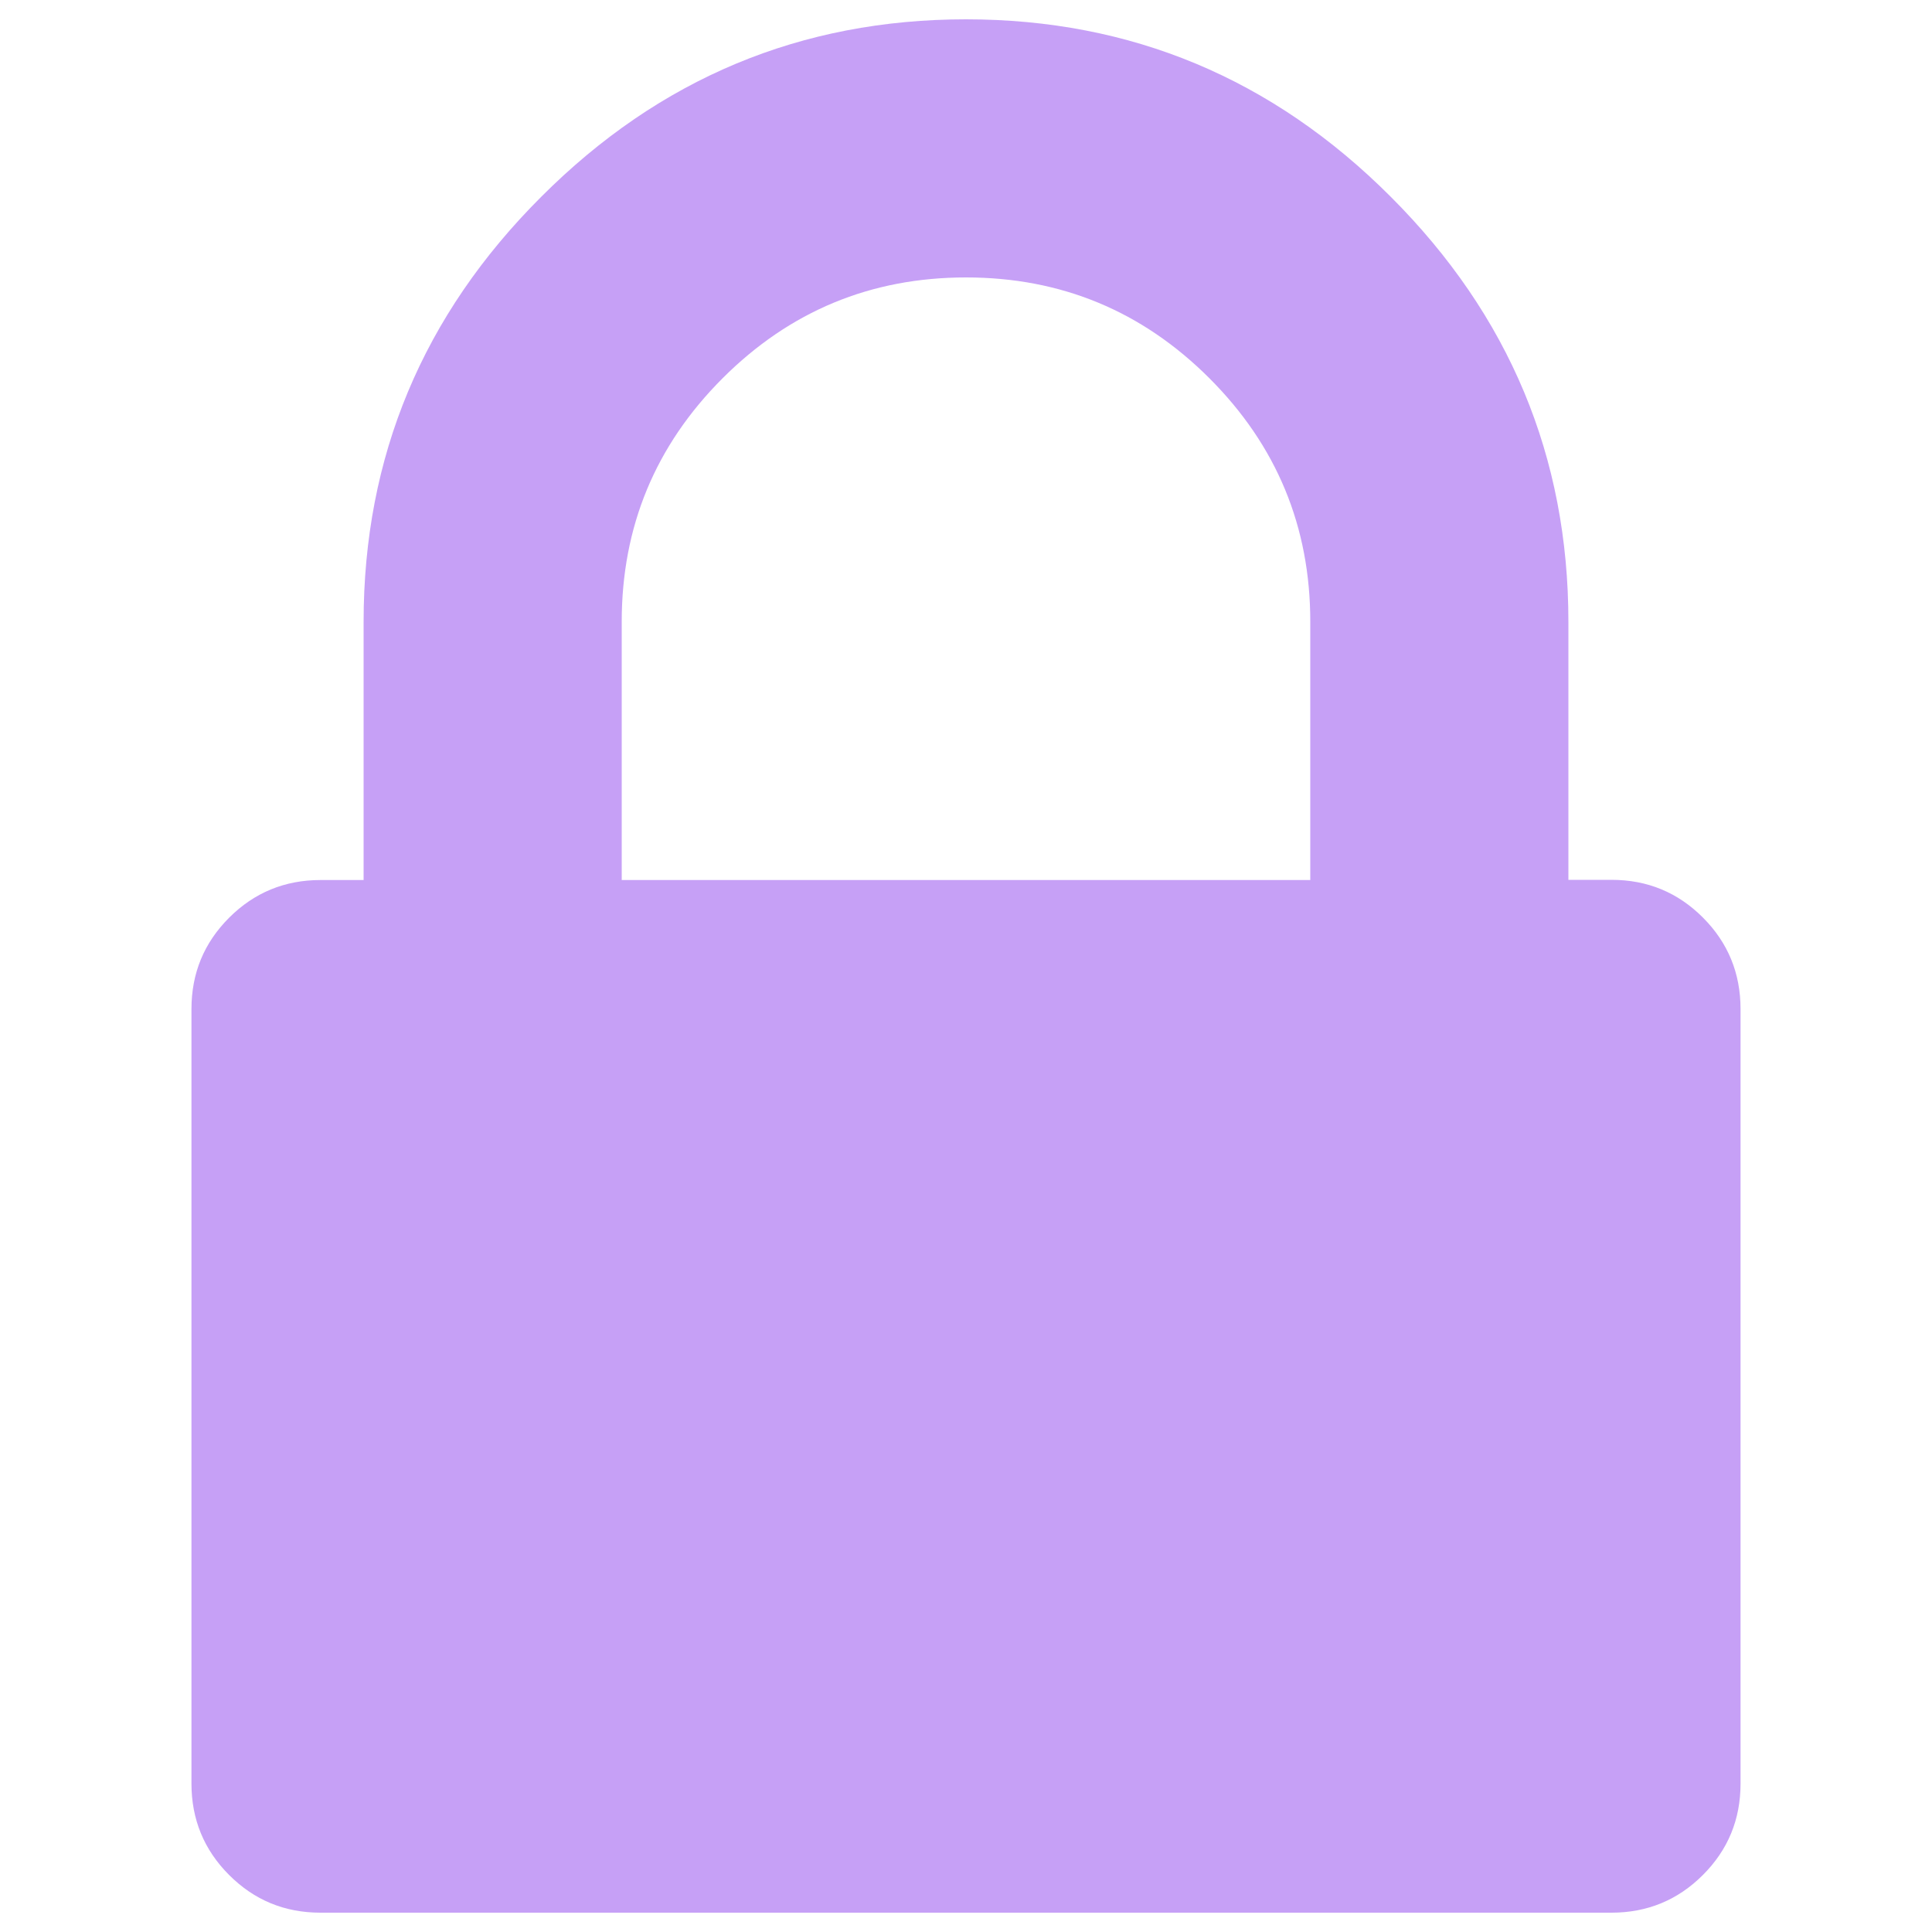
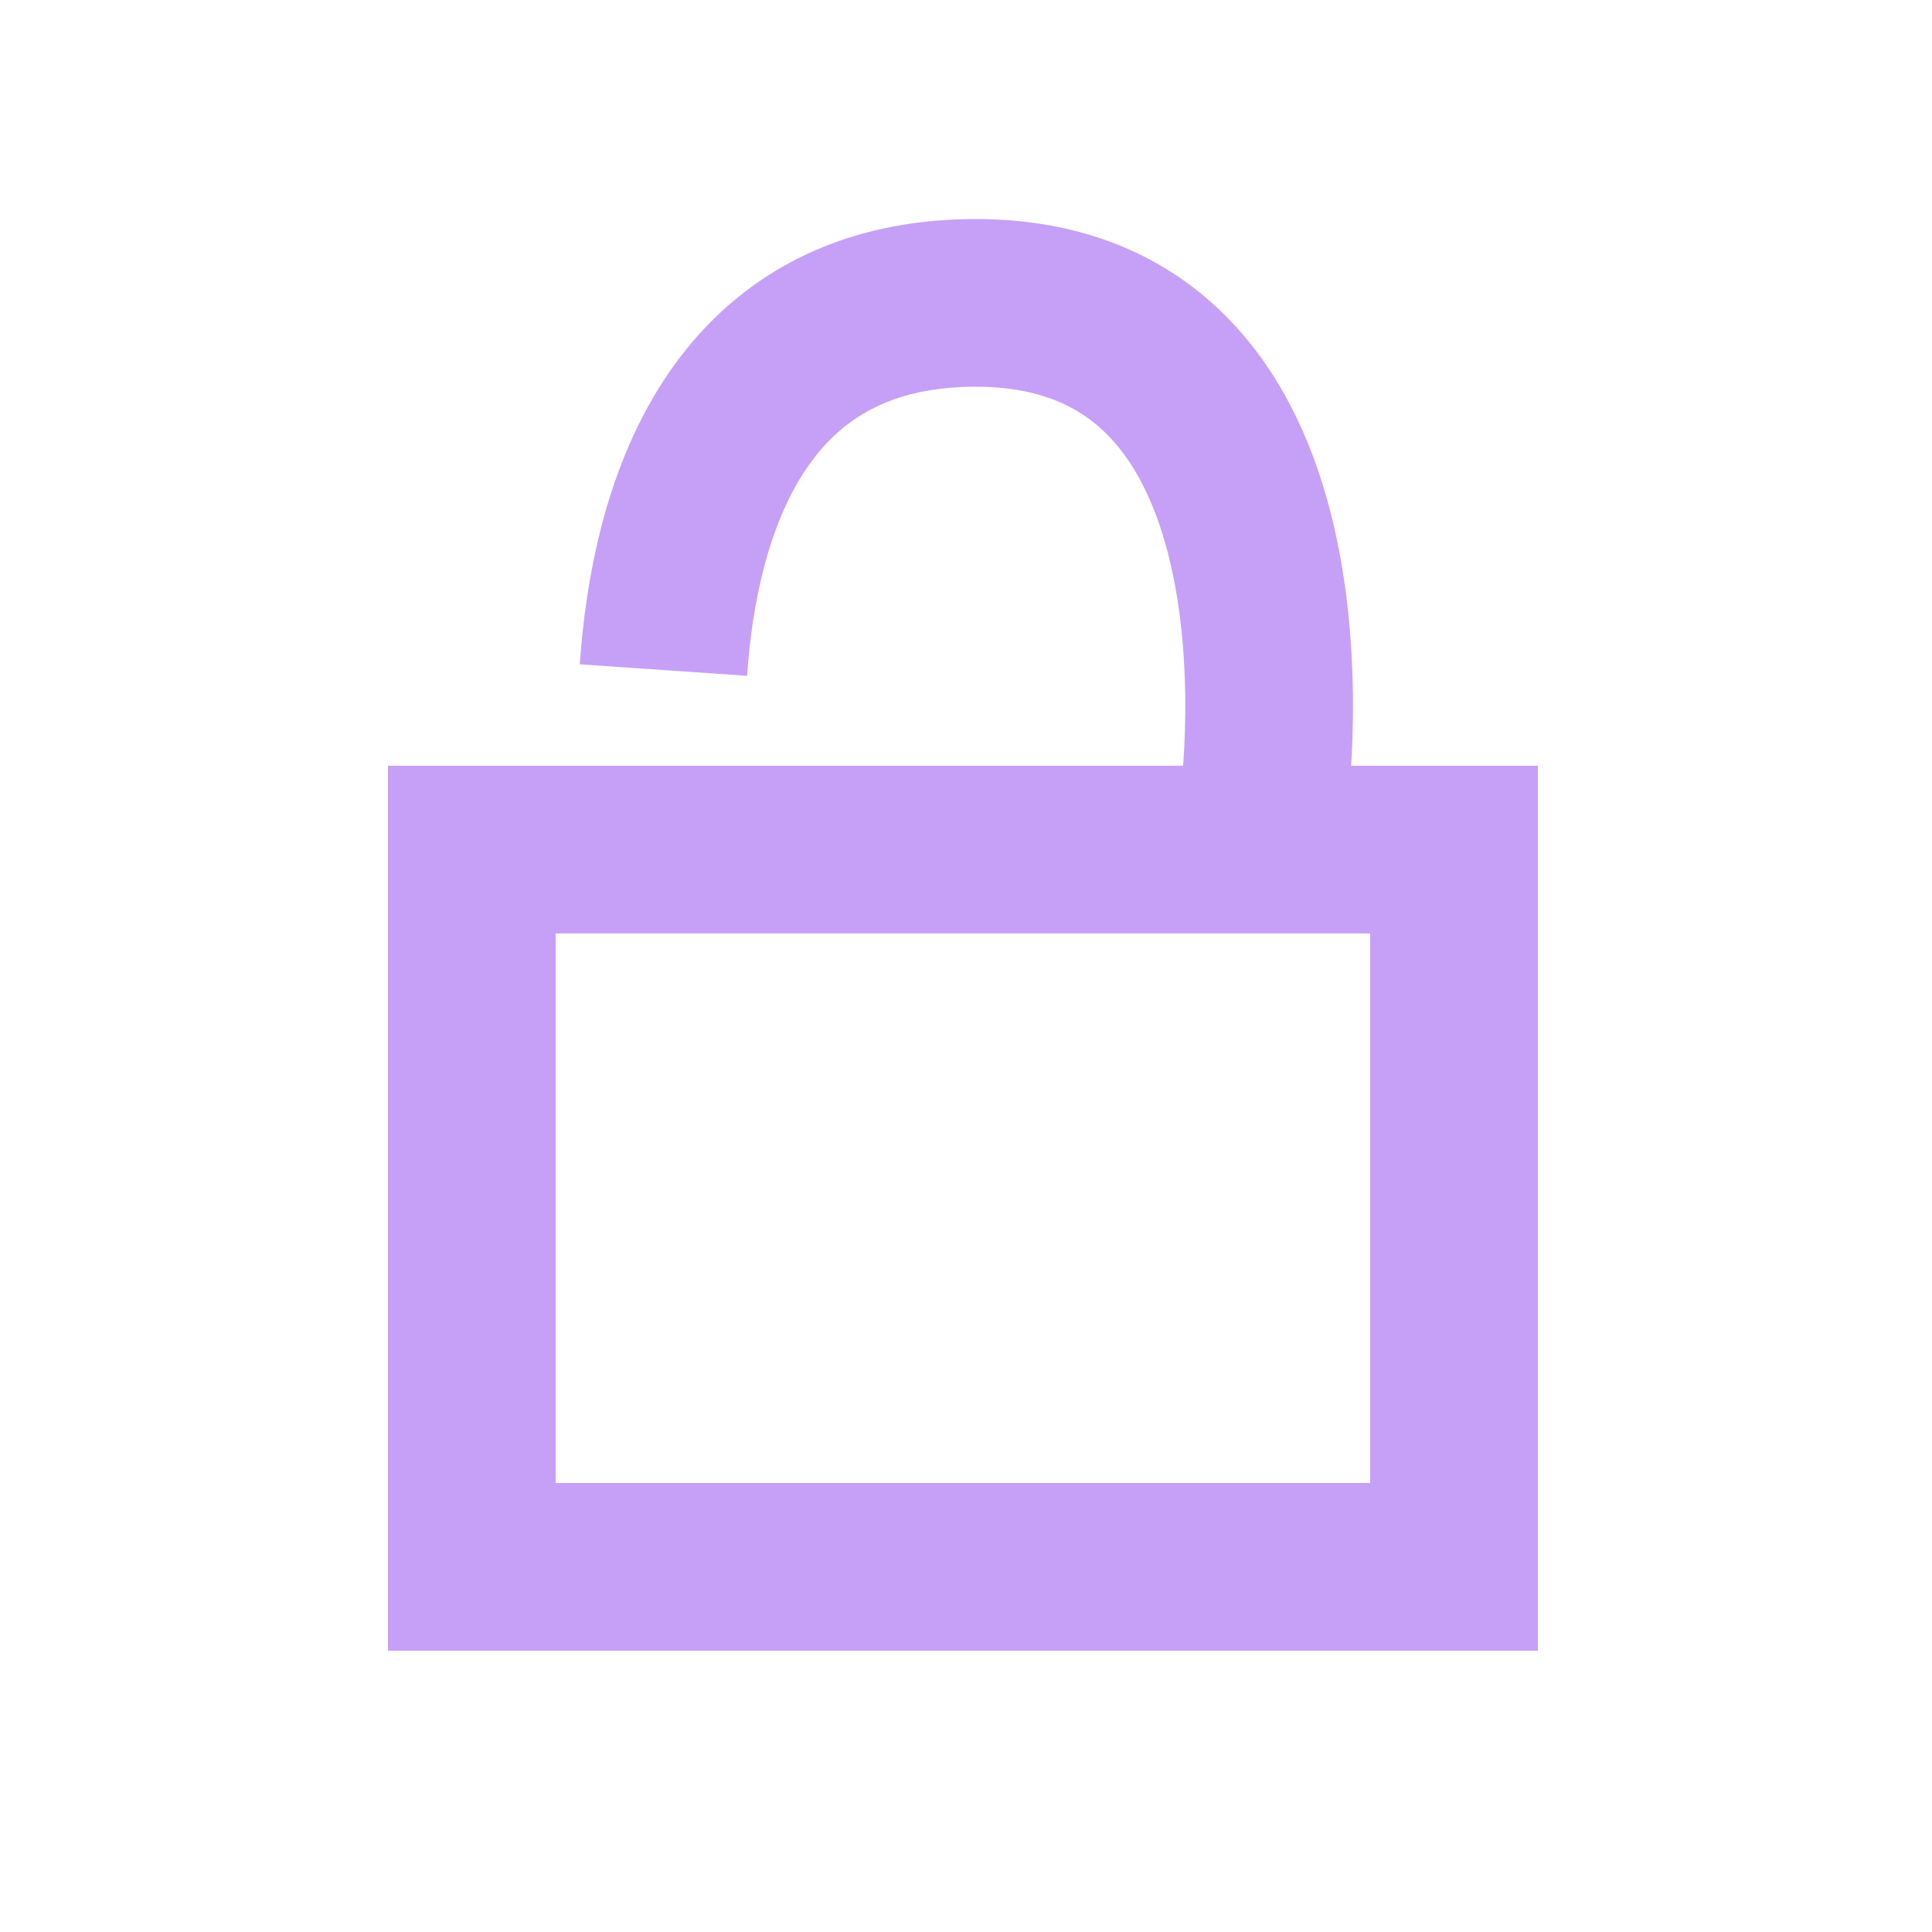
- <svg xmlns="http://www.w3.org/2000/svg" fill="#c6a0f6" version="1.1" x="0px" y="0px" viewBox="0 0 1000 1000" enable-background="new 0 0 1000 1000" xml:space="preserve">
-   <g>
-     <g>
-       <path d="M321.8,455.5h356.4V321.8c0-49.2-17.4-91.2-52.2-126c-34.8-34.8-76.8-52.2-126-52.2c-49.2,0-91.2,17.4-126,52.2c-34.8,34.8-52.2,76.8-52.2,126L321.8,455.5L321.8,455.5z M900.9,522.3v400.9c0,18.6-6.5,34.3-19.5,47.3c-13,13-28.8,19.5-47.3,19.5H165.9c-18.6,0-34.3-6.5-47.3-19.5s-19.5-28.8-19.5-47.3V522.3c0-18.6,6.5-34.3,19.5-47.3c13-13,28.8-19.5,47.3-19.5h22.3V321.8c0-85.4,30.6-158.7,91.9-219.9C341.3,40.6,414.6,10,500,10c85.4,0,158.7,30.6,219.9,91.9c61.3,61.3,91.9,134.6,91.9,219.9v133.6h22.3c18.6,0,34.3,6.5,47.3,19.5C894.4,487.9,900.9,503.7,900.9,522.3L900.9,522.3z" />
+ <svg xmlns="http://www.w3.org/2000/svg" width="60.973mm" height="60.973mm" viewBox="0 0 60.973 60.973" version="1.1" id="svg8">
+   <defs id="defs2" />
+   <g id="layer2" transform="translate(-109.0794,-23.51114)">
+     <g id="g5659" transform="translate(-0.3904418,-0.6960779)">
+       <rect style="fill:none;fill-opacity:1;stroke:#c6a0f6;stroke-width:5.292;stroke-linecap:butt;stroke-dasharray:none;stroke-dashoffset:0;stroke-opacity:1;stop-color:#000000" id="rect3004" width="30.998" height="22.636" x="124.36" y="51.02" />
+       <path style="fill:none;stroke:#c6a0f6;stroke-width:5.292;stroke-linecap:butt;stroke-linejoin:miter;stroke-dasharray:none;stroke-opacity:1" d="m 130.408,45.354 c 0.335,-4.88 2.189,-11.588 9.852,-11.588 11.447,0 9.055,16.103 9.055,16.103" id="path3006" />
    </g>
+     <rect style="fill:none;fill-opacity:1;stroke:none;stroke-width:0.265;stroke-linecap:butt;stroke-linejoin:bevel;stroke-dasharray:none;stroke-dashoffset:0;stroke-opacity:1;stop-color:#000000" id="rect7147" width="60.973" height="60.973" x="109.079" y="23.511" />
  </g>
</svg>
